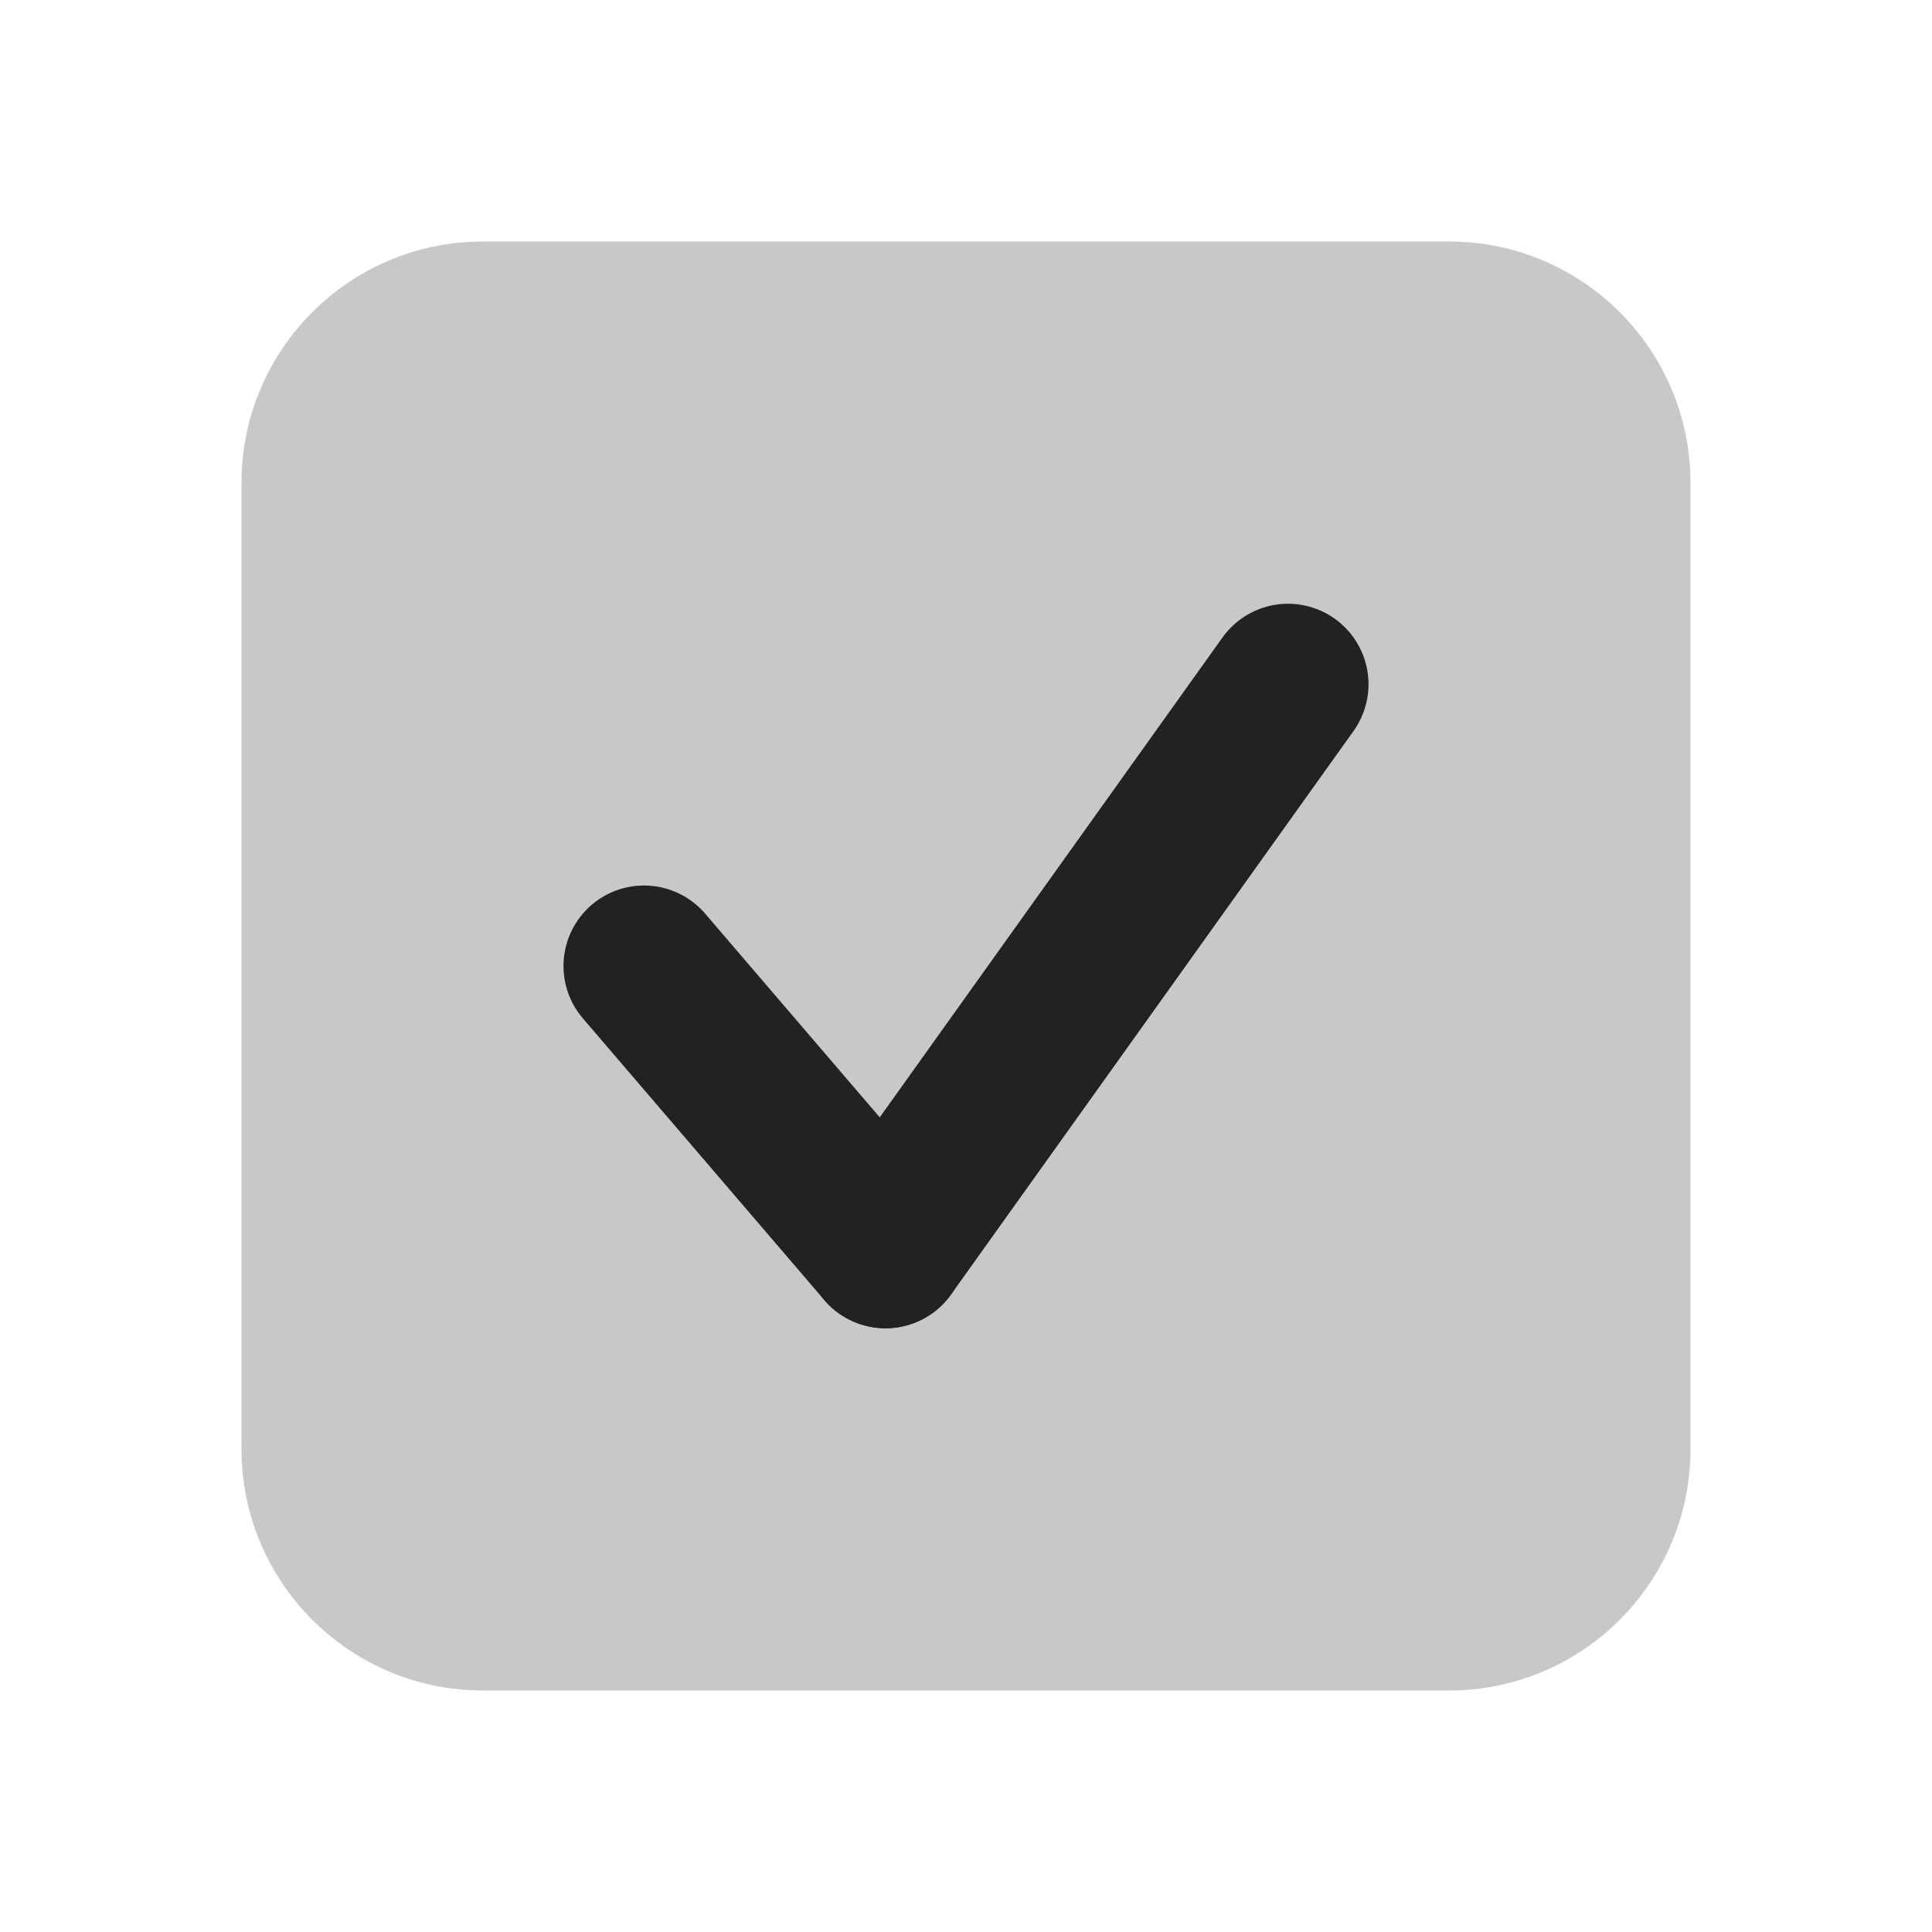
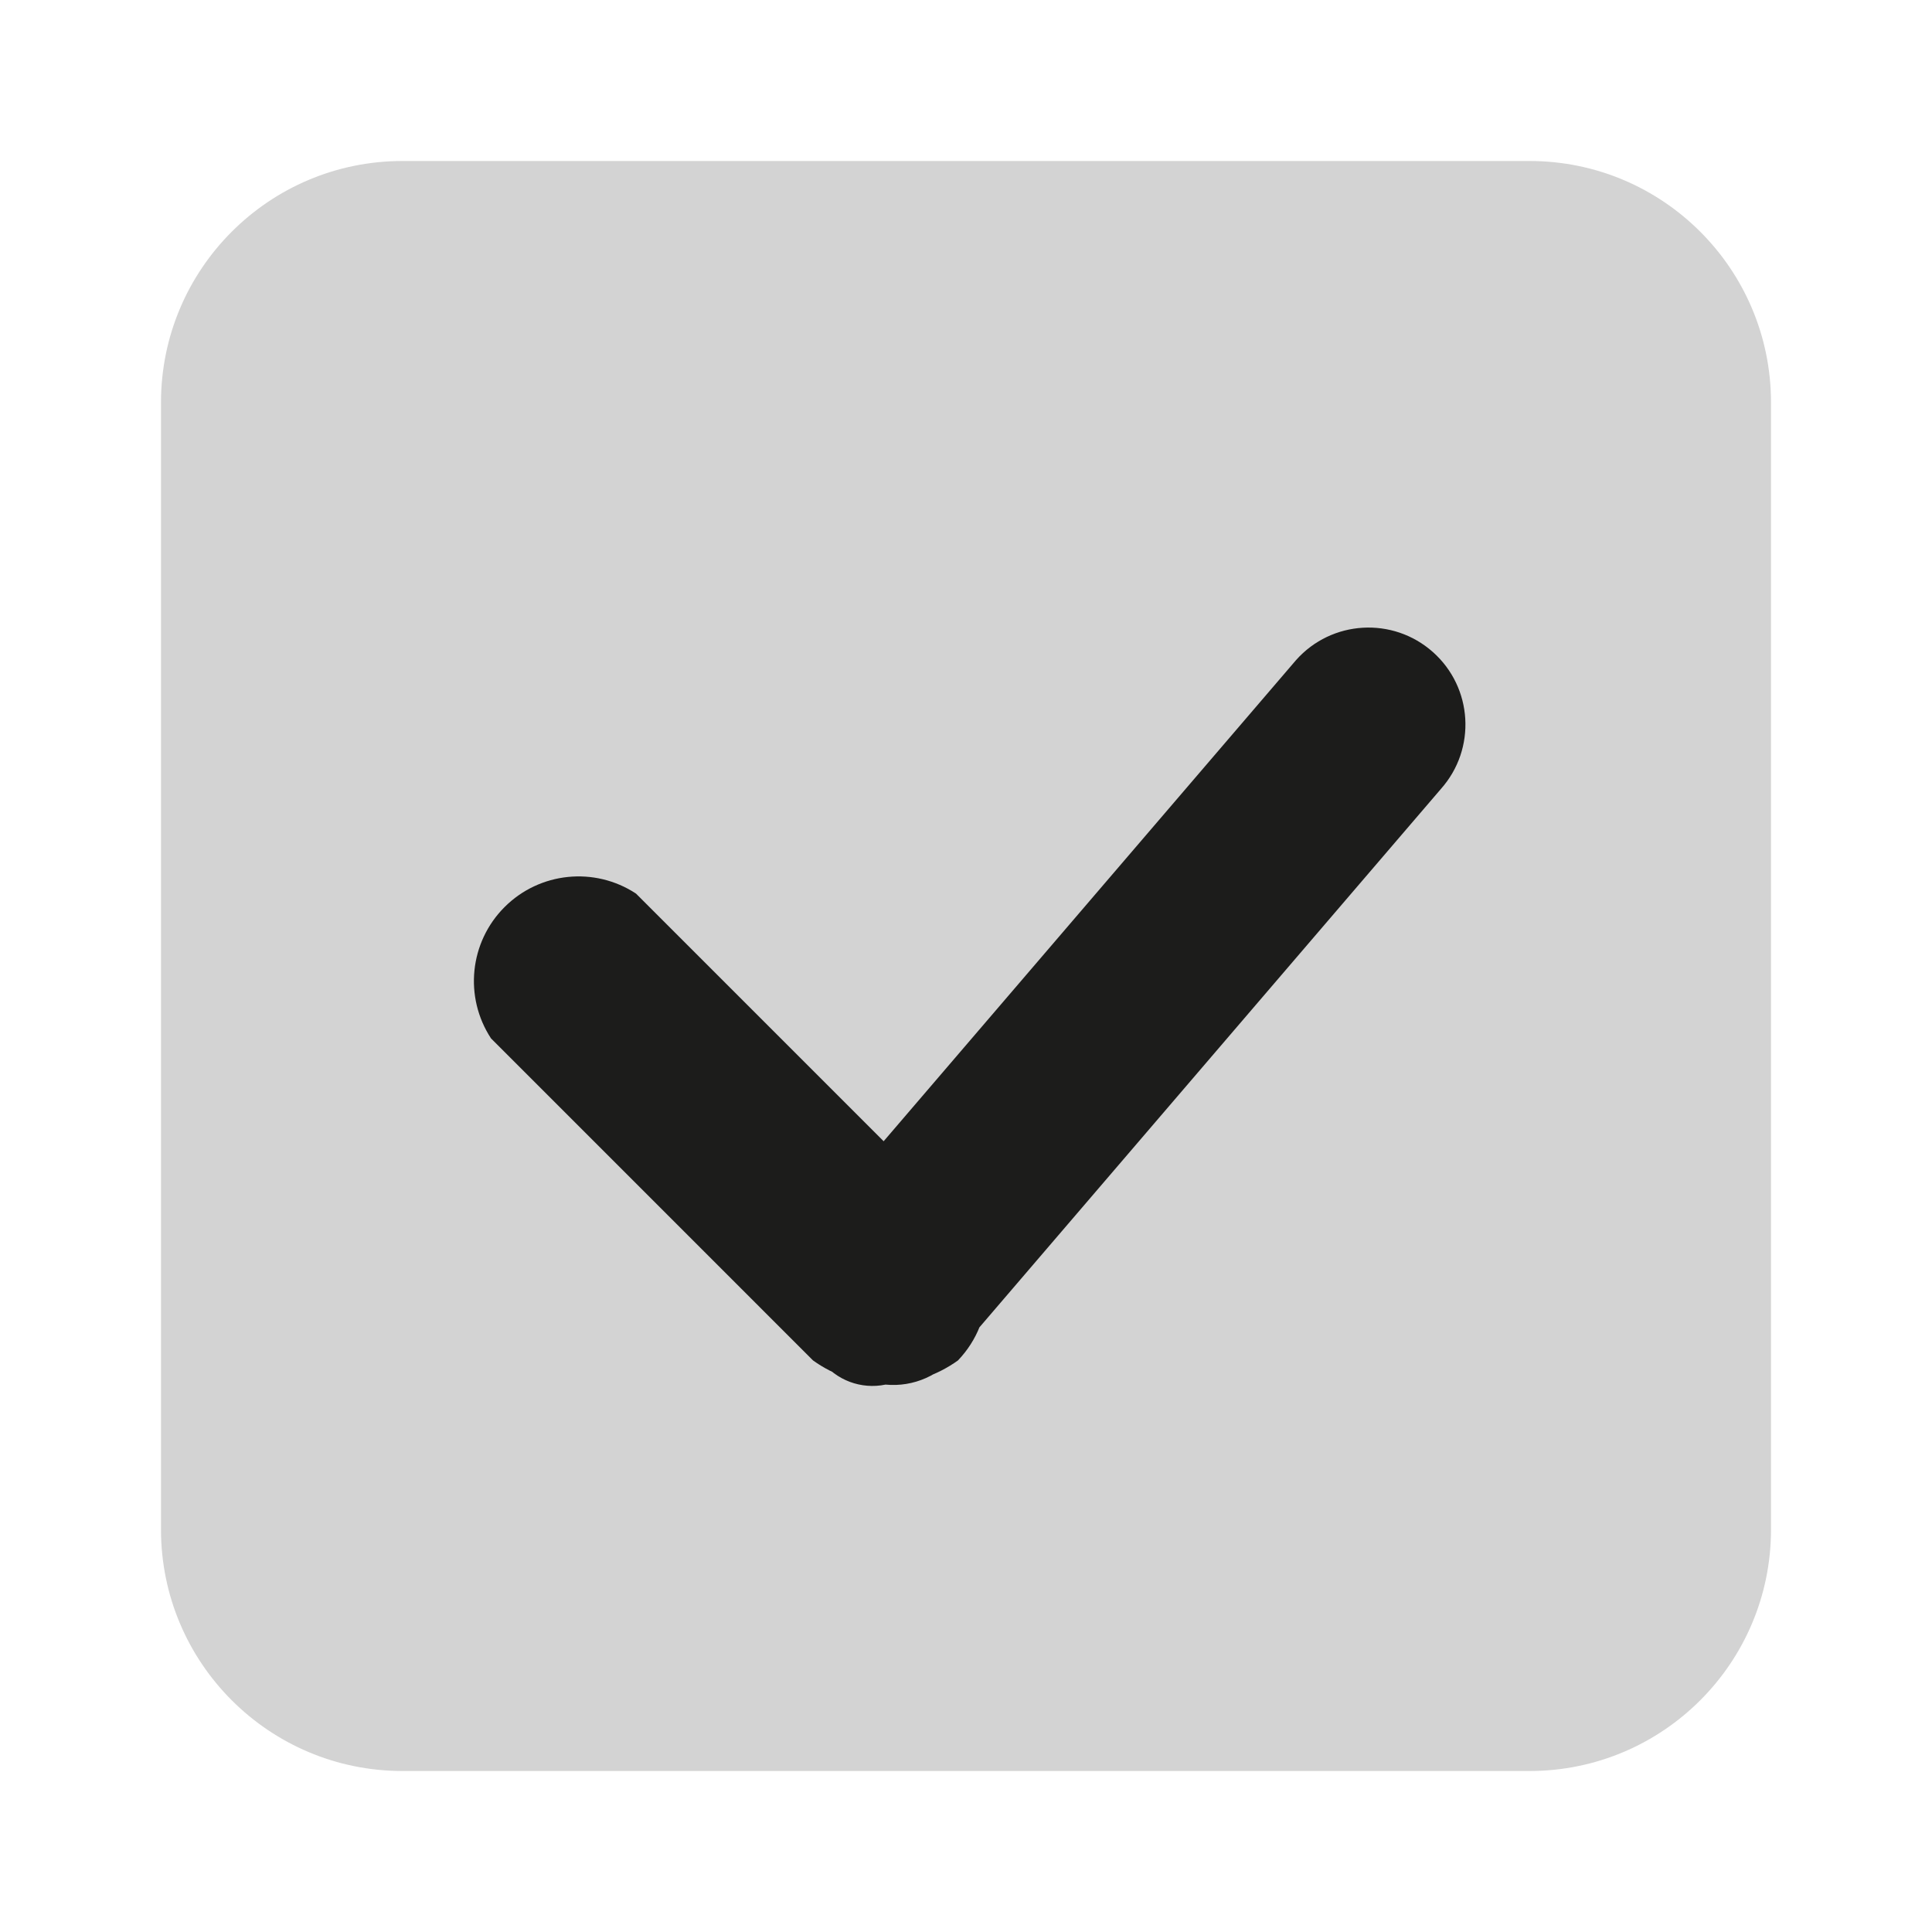
- <svg xmlns="http://www.w3.org/2000/svg" viewBox="0 0 48 48">
-   <g id="layout">
-     <path d="M36,6H12a6,6,0,0,0-6,6V36a6,6,0,0,0,6,6H36a6,6,0,0,0,6-6V12a6,6,0,0,0-6-6Z" fill="#222221" opacity="0.25" />
-     <g>
-       <line x1="16" y1="24" x2="22" y2="31" fill="none" stroke="#222221" stroke-linecap="round" stroke-linejoin="round" stroke-width="4" />
-       <line x1="32" y1="17" x2="22" y2="31" fill="none" stroke="#222221" stroke-linecap="round" stroke-linejoin="round" stroke-width="4" />
-     </g>
-   </g>
+ <svg xmlns="http://www.w3.org/2000/svg" viewBox="0 0 24 24">
+   <rect x="2" y="2" width="20" height="20" rx="3" ry="3" fill="#222221" opacity=".2" />
+   <path d="M11 17.2a1.6 1.6 0 0 1-.9-.3l-4-4a1.3 1.3 0 0 1 1.8-1.8l4 4a1.3 1.3 0 0 1 0 1.8 1.6 1.6 0 0 1-.9.3zm0 0a.8.8 0 0 1-.8-.3 1.2 1.2 0 0 1-.1-1.7l6-7a1.2 1.2 0 0 1 1.8 1.6l-6 7a1 1 0 0 1-.9.4z" fill="#1c1c1b" />
</svg>
